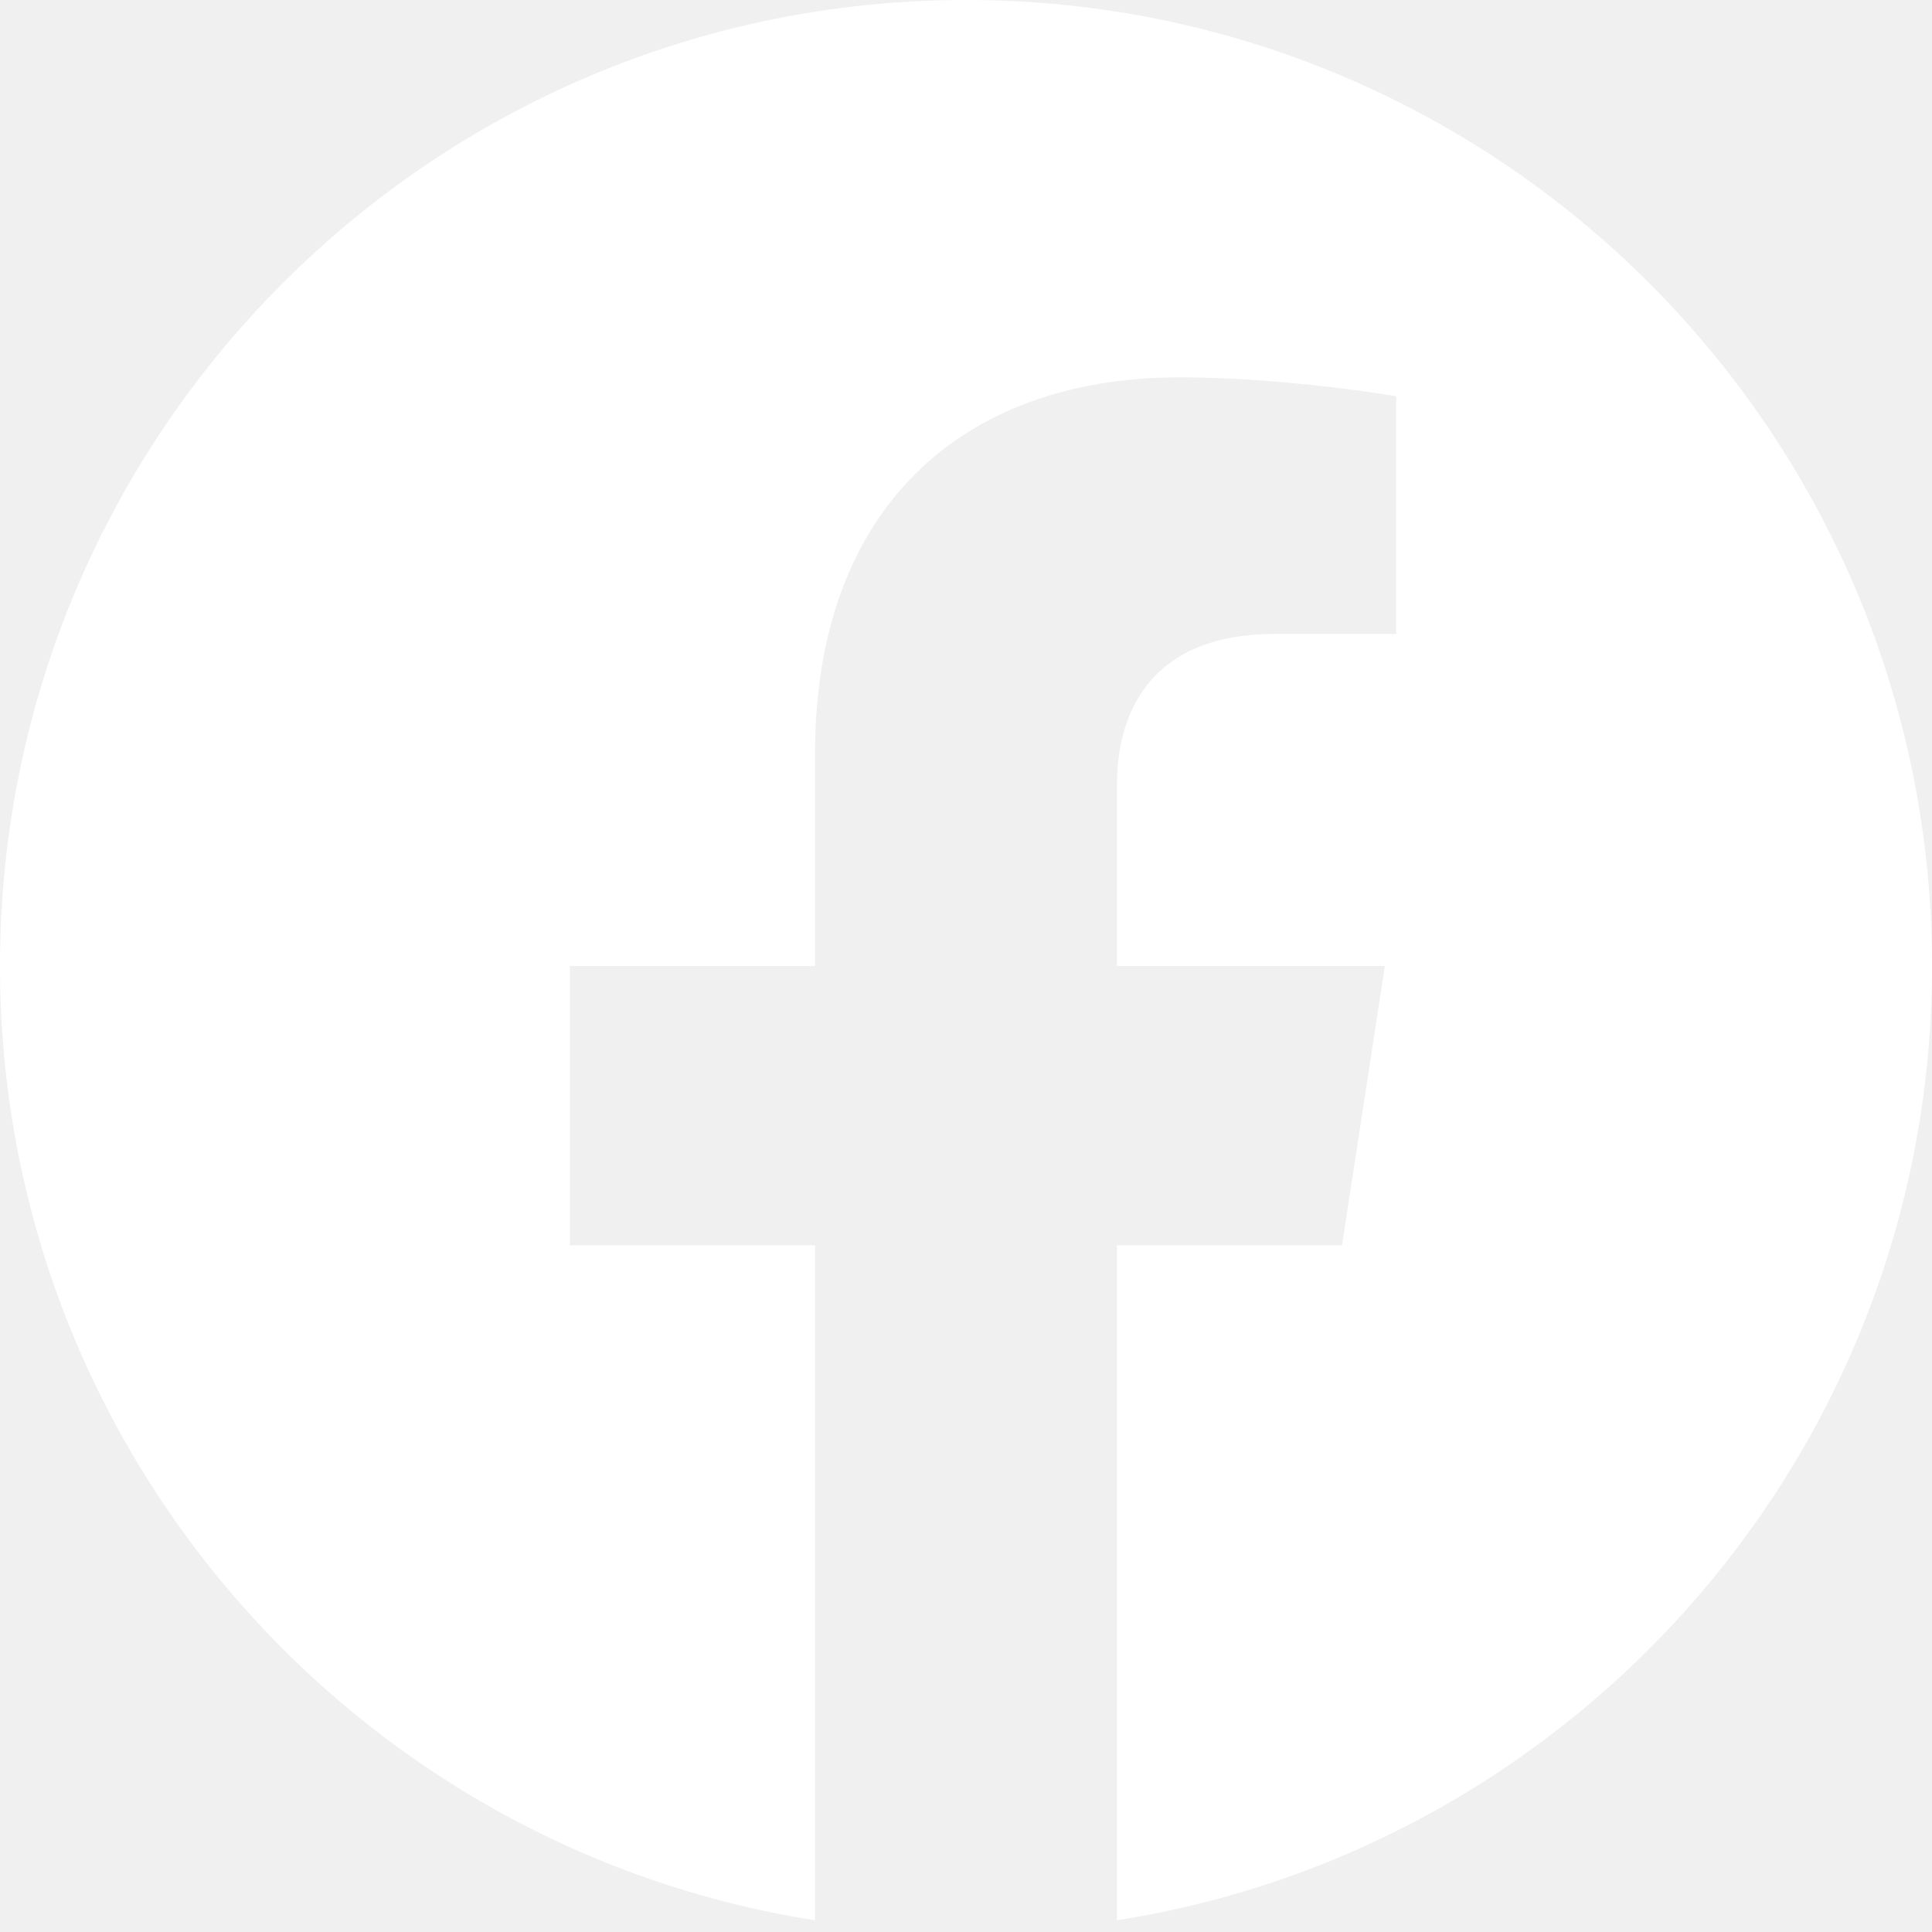
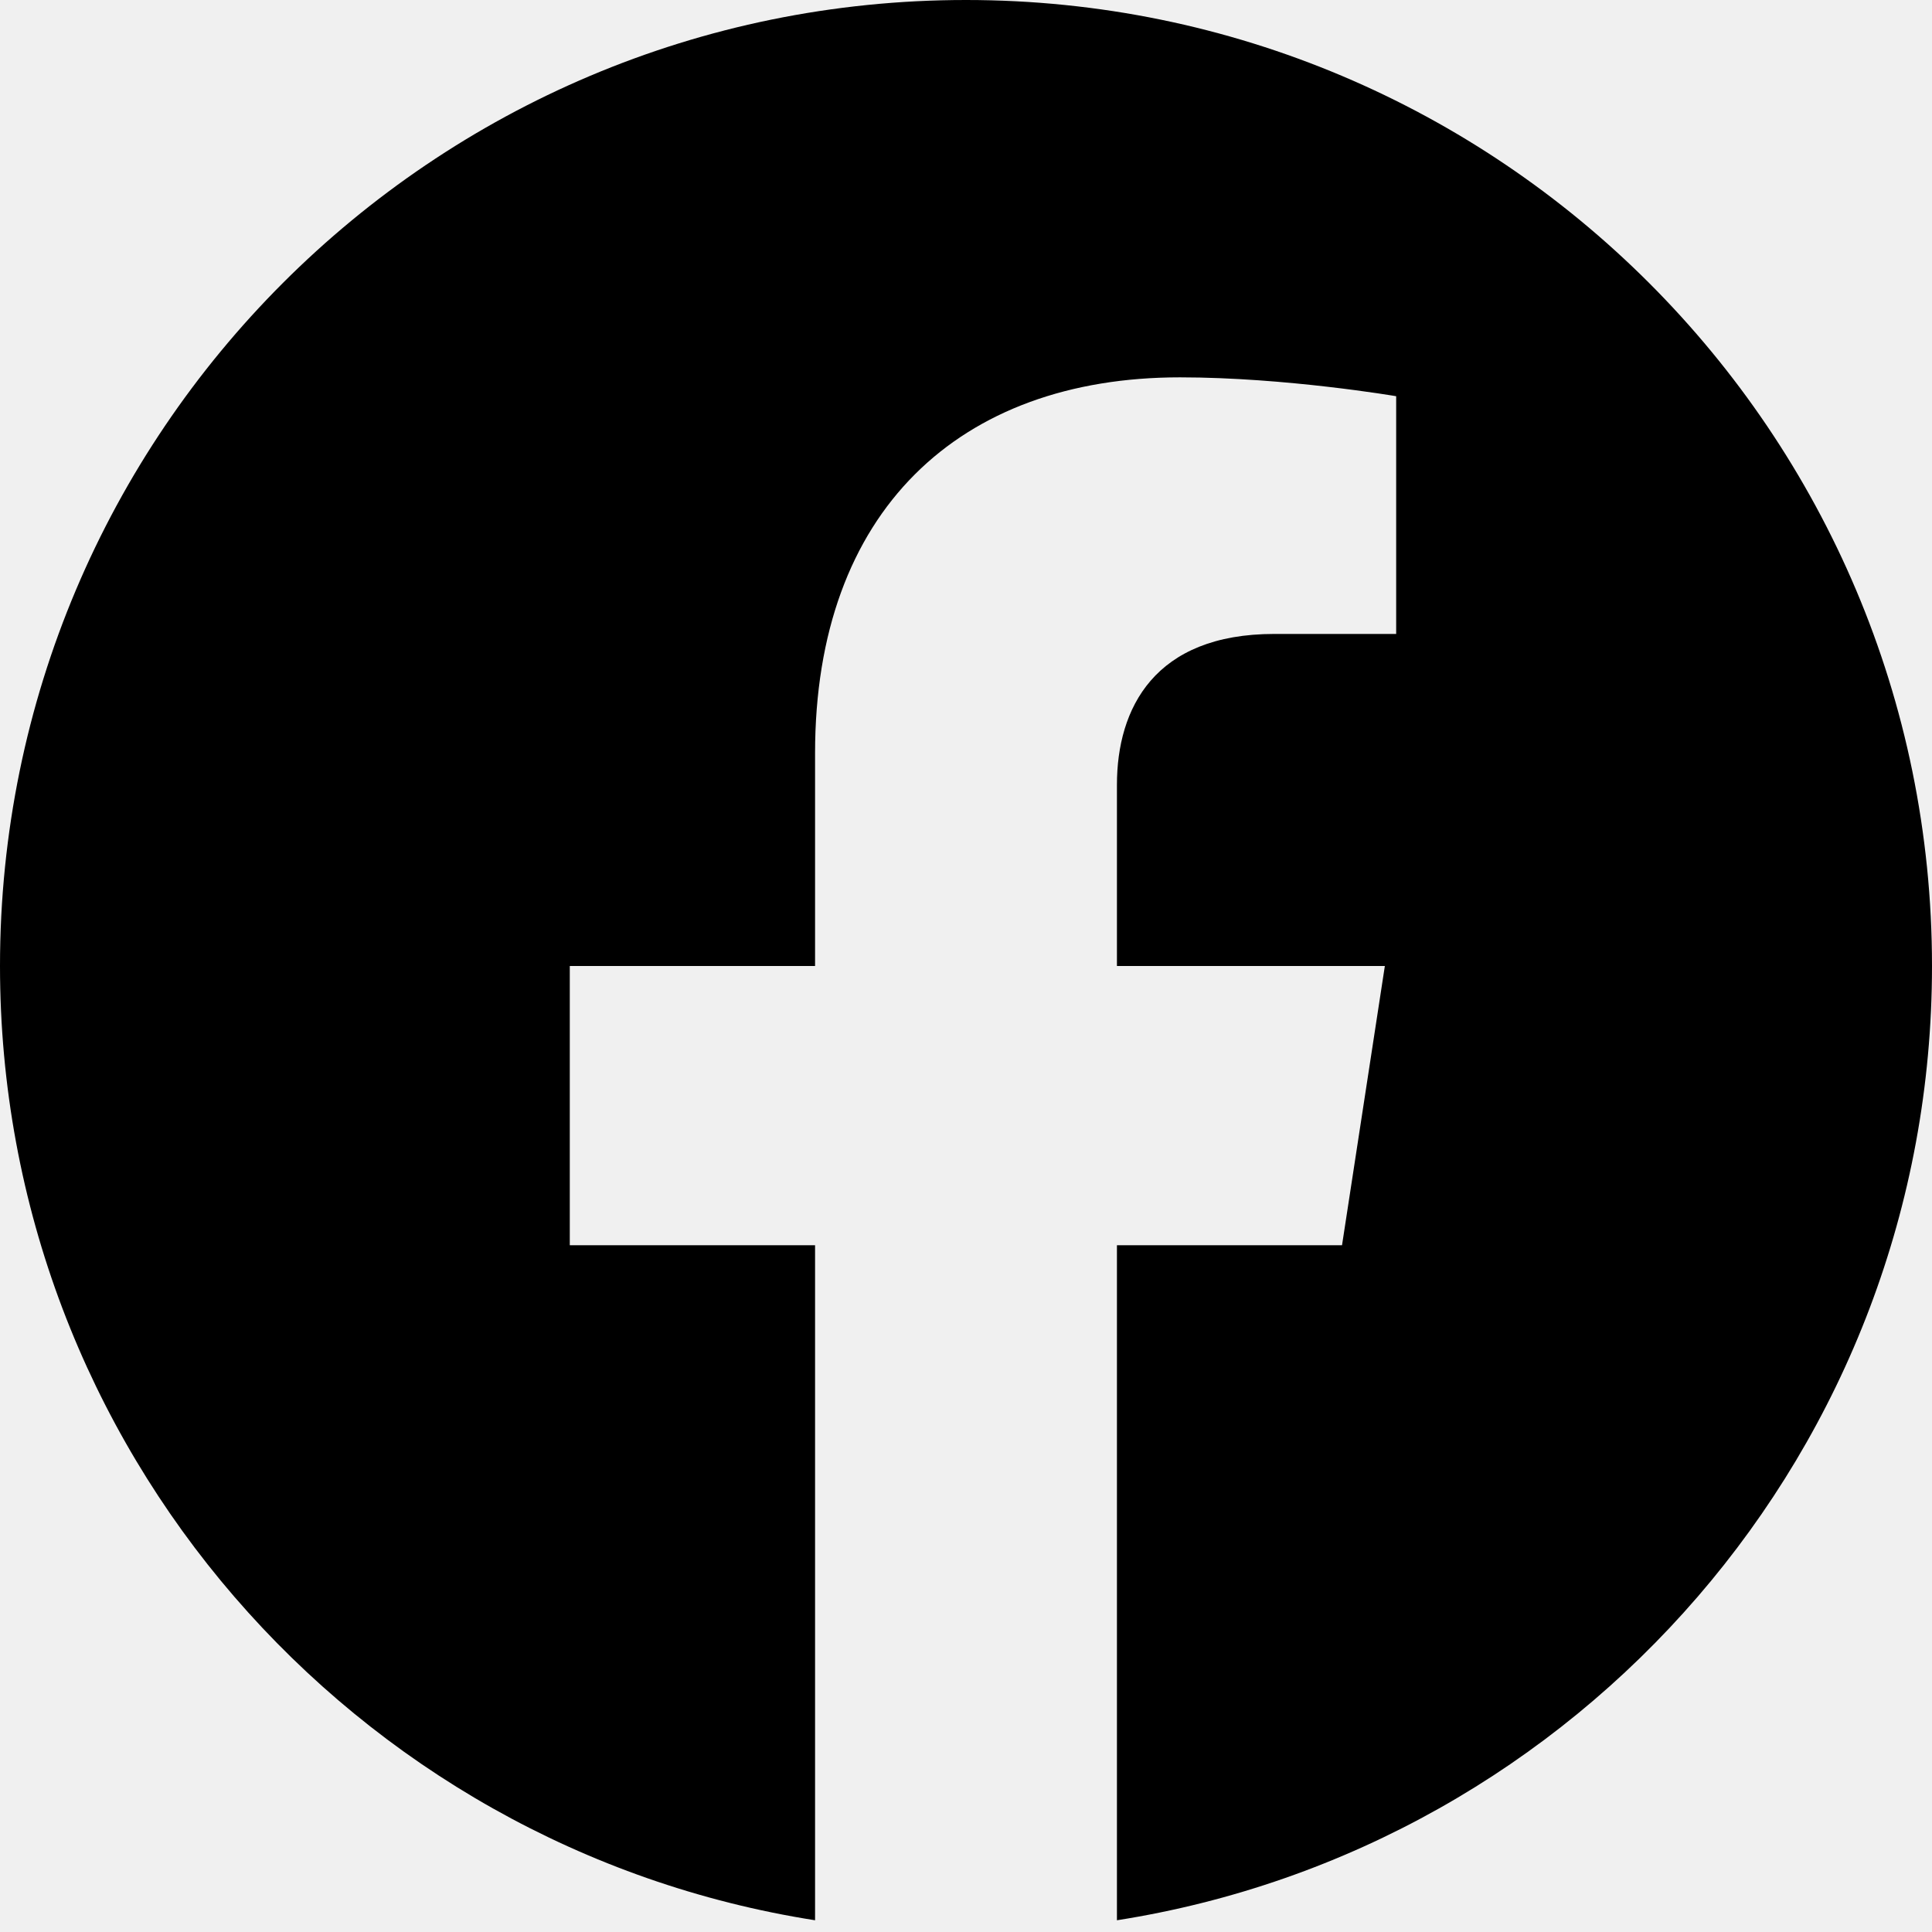
<svg xmlns="http://www.w3.org/2000/svg" viewBox="0 0 1365.333 1365.333" height="1365.333" width="1365.333" xml:space="preserve" id="svg2" version="1.1">
  <defs id="defs6" />
  <g transform="matrix(1.333333,0,0,-1.333333,0,1365.333)" id="g10">
    <g transform="scale(0.1)" id="g12">
-       <path id="path14" style="fill:#ffffff;fill-opacity:1;fill-rule:nonzero;stroke:none" d="m 10240,5120 c 0,2827.7 -2292.3,5120 -5120,5120 C 2292.3,10240 0,7947.7 0,5120 0,2564.46 1872.31,446.301 4320,62.199 V 3640 H 3020 v 1480 h 1300 v 1128 c 0,1283.2 764.38,1992 1933.9,1992 560.17,0 1146.1,-100 1146.1,-100 V 6880 H 6754.38 C 6118.35,6880 5920,6485.33 5920,6080.43 V 5120 H 7340 L 7113,3640 H 5920 V 62.199 C 8367.69,446.301 10240,2564.46 10240,5120" />
+       <path id="path14" style="fill-opacity:1;fill-rule:nonzero;stroke:none" d="m 10240,5120 c 0,2827.7 -2292.3,5120 -5120,5120 C 2292.3,10240 0,7947.7 0,5120 0,2564.46 1872.31,446.301 4320,62.199 V 3640 H 3020 v 1480 h 1300 v 1128 c 0,1283.2 764.38,1992 1933.9,1992 560.17,0 1146.1,-100 1146.1,-100 V 6880 H 6754.38 C 6118.35,6880 5920,6485.33 5920,6080.43 V 5120 H 7340 L 7113,3640 H 5920 V 62.199 C 8367.69,446.301 10240,2564.46 10240,5120" />
    </g>
  </g>
</svg>
